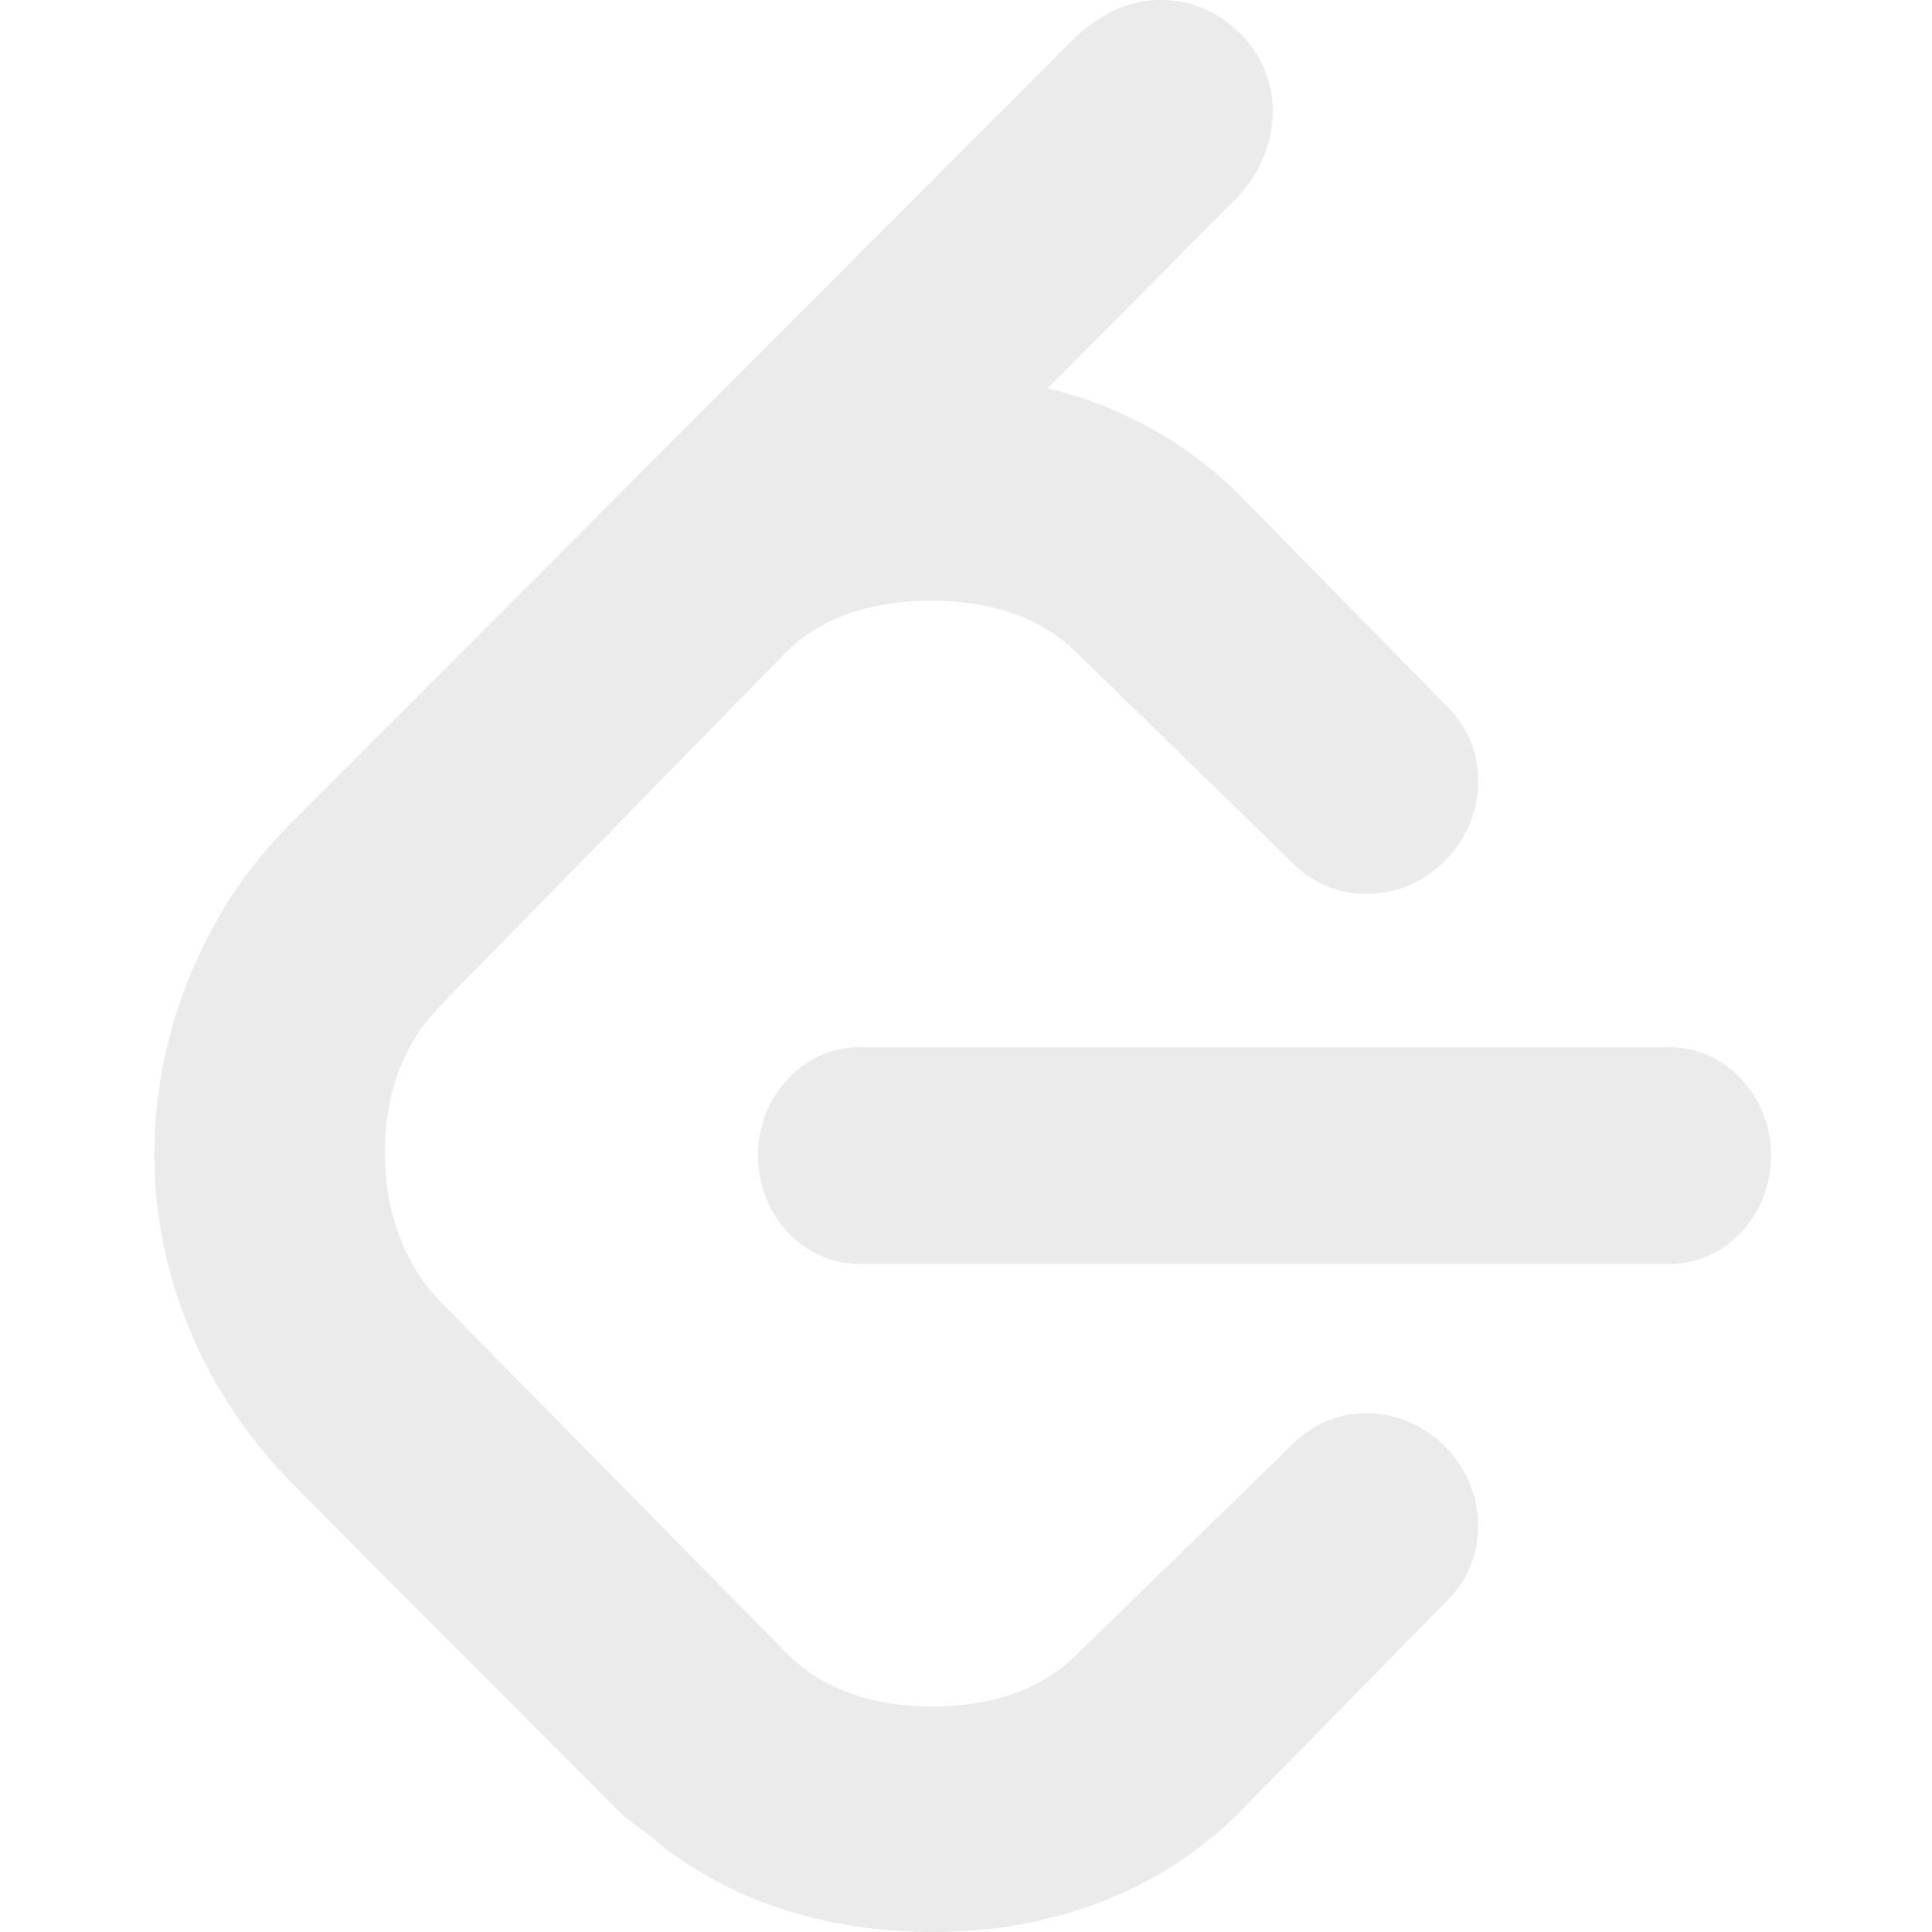
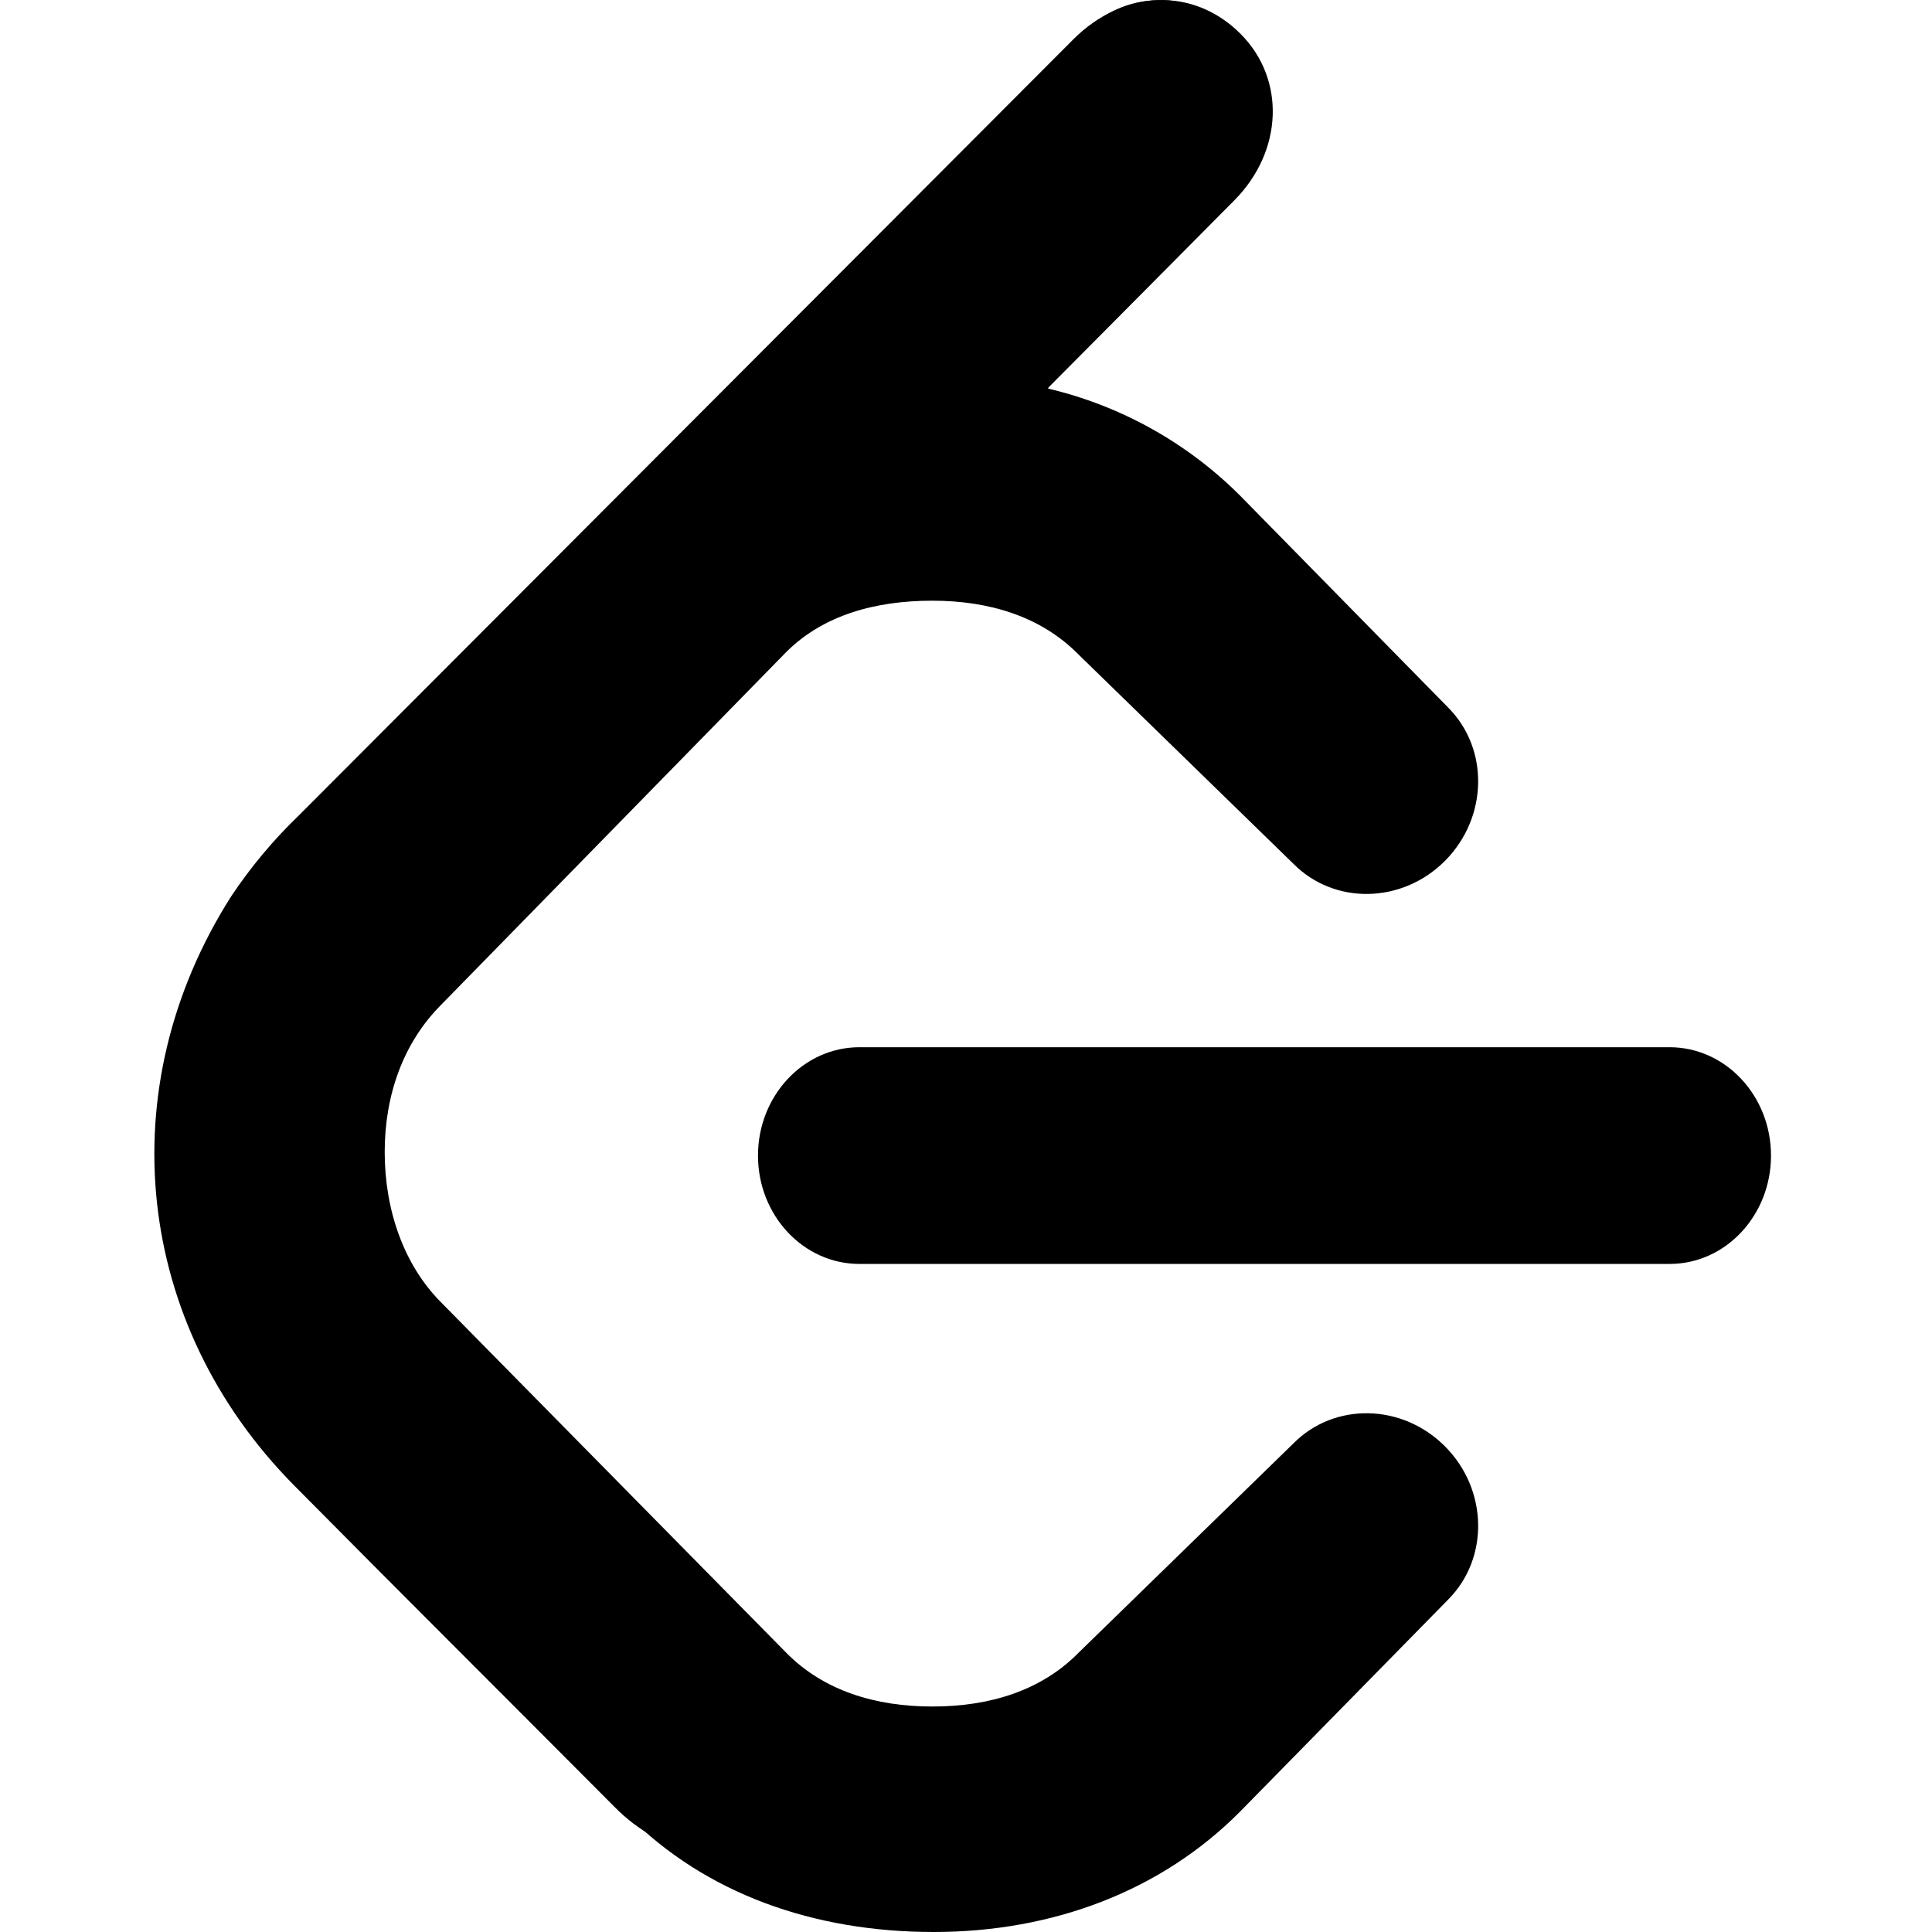
<svg xmlns="http://www.w3.org/2000/svg" height="58" viewBox="0 0 24 24" width="58" id="leetcode" version="1.1">
  <defs id="defs3" />
-   <path fill="#B3B1B0" d="M22 14.355c0-.742-.564-1.346-1.26-1.346H10.676c-.696 0-1.26.604-1.26 1.346s.563 1.346 1.26 1.346H20.74c.696.001 1.26-.603 1.26-1.346z" id="path1" style="fill:#ebebeb;fill-opacity:1" />
-   <path fill="#E7A41F" d="m3.482 18.187 4.313 4.361c.973.979 2.318 1.452 3.803 1.452 1.485 0 2.83-.512 3.805-1.494l2.588-2.637c.51-.514.492-1.365-.039-1.9-.531-.535-1.375-.553-1.884-.039l-2.676 2.607c-.462.467-1.102.662-1.809.662s-1.346-.195-1.81-.662l-4.298-4.363c-.463-.467-.696-1.15-.696-1.863 0-.713.233-1.357.696-1.824l4.285-4.38c.463-.467 1.116-.645 1.822-.645s1.346.195 1.809.662l2.676 2.606c.51.515 1.354.497 1.885-.038.531-.536.549-1.387.039-1.901l-2.588-2.636a4.994 4.994 0 0 0-2.392-1.33l-.034-.007 2.447-2.503c.512-.514.494-1.366-.037-1.901-.531-.535-1.376-.552-1.887-.038l-10.018 10.1C2.509 11.458 2 12.813 2 14.311c0 1.498.509 2.896 1.482 3.876z" id="path2" style="fill:#ebebeb;fill-opacity:1" />
-   <path fill="#070706" d="M8.115 22.814a2.109 2.109 0 0 1-.474-.361c-1.327-1.333-2.66-2.66-3.984-3.997-1.989-2.008-2.302-4.937-.786-7.32a6 6 0 0 1 .839-1.004L13.333.489c.625-.626 1.498-.652 2.079-.067.56.563.527 1.455-.078 2.066-.769.776-1.539 1.55-2.309 2.325-.041.122-.14.2-.225.287-.863.876-1.75 1.729-2.601 2.618-.111.116-.262.186-.372.305-1.423 1.423-2.863 2.83-4.266 4.272-1.135 1.167-1.097 2.938.068 4.127 1.308 1.336 2.639 2.65 3.961 3.974.067.067.136.132.204.198.468.303.474 1.25.183 1.671-.321.465-.74.75-1.333.728-.199-.006-.363-.086-.529-.179z" id="path3" style="fill:#ebebeb;fill-opacity:1" />
+   <path fill="#B3B1B0" d="M22 14.355c0-.742-.564-1.346-1.26-1.346H10.676c-.696 0-1.26.604-1.26 1.346s.563 1.346 1.26 1.346H20.74c.696.001 1.26-.603 1.26-1.346z" id="path1" style="fill:#000000;fill-opacity:1" />
+   <path fill="#E7A41F" d="m3.482 18.187 4.313 4.361c.973.979 2.318 1.452 3.803 1.452 1.485 0 2.83-.512 3.805-1.494l2.588-2.637c.51-.514.492-1.365-.039-1.9-.531-.535-1.375-.553-1.884-.039l-2.676 2.607c-.462.467-1.102.662-1.809.662s-1.346-.195-1.81-.662l-4.298-4.363c-.463-.467-.696-1.15-.696-1.863 0-.713.233-1.357.696-1.824l4.285-4.38c.463-.467 1.116-.645 1.822-.645s1.346.195 1.809.662l2.676 2.606c.51.515 1.354.497 1.885-.038.531-.536.549-1.387.039-1.901l-2.588-2.636a4.994 4.994 0 0 0-2.392-1.33l-.034-.007 2.447-2.503c.512-.514.494-1.366-.037-1.901-.531-.535-1.376-.552-1.887-.038l-10.018 10.1C2.509 11.458 2 12.813 2 14.311c0 1.498.509 2.896 1.482 3.876z" id="path2" style="fill:#000000;fill-opacity:1" />
+   <path fill="#070706" d="M8.115 22.814a2.109 2.109 0 0 1-.474-.361c-1.327-1.333-2.66-2.66-3.984-3.997-1.989-2.008-2.302-4.937-.786-7.32a6 6 0 0 1 .839-1.004L13.333.489c.625-.626 1.498-.652 2.079-.067.56.563.527 1.455-.078 2.066-.769.776-1.539 1.55-2.309 2.325-.041.122-.14.2-.225.287-.863.876-1.75 1.729-2.601 2.618-.111.116-.262.186-.372.305-1.423 1.423-2.863 2.83-4.266 4.272-1.135 1.167-1.097 2.938.068 4.127 1.308 1.336 2.639 2.65 3.961 3.974.067.067.136.132.204.198.468.303.474 1.25.183 1.671-.321.465-.74.75-1.333.728-.199-.006-.363-.086-.529-.179z" id="path3" style="fill:#000000;fill-opacity:1" />
</svg>
